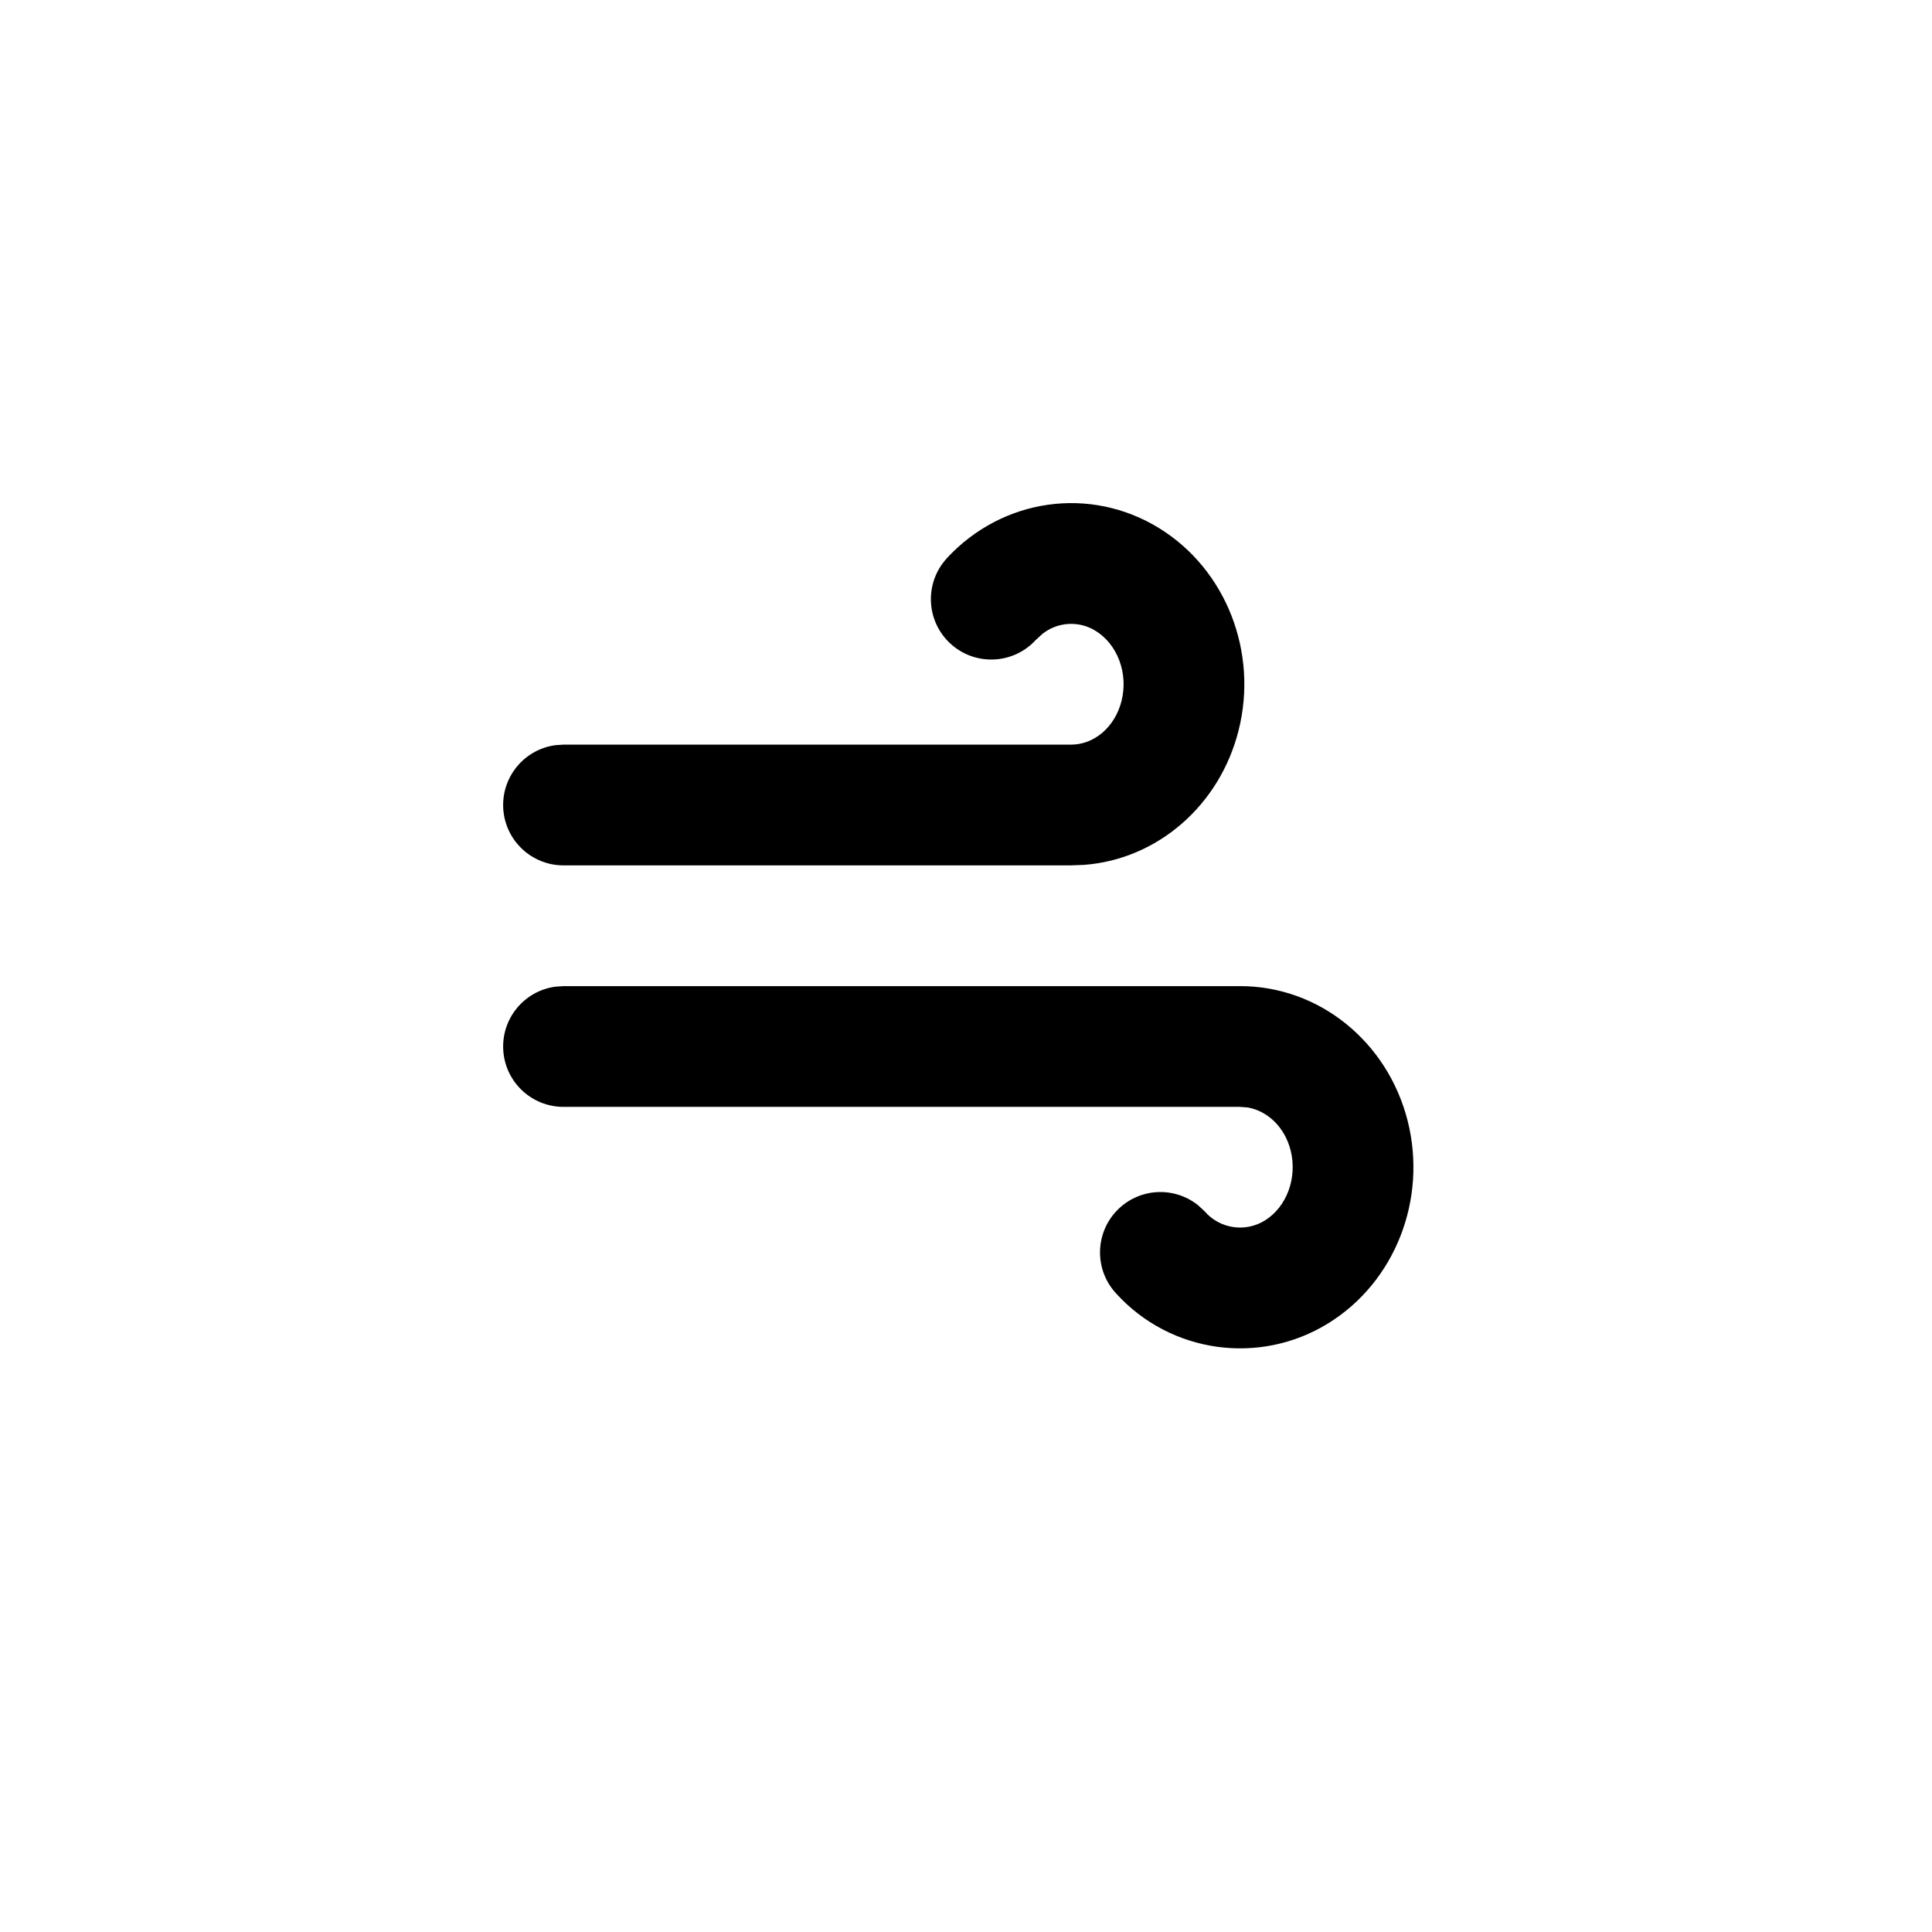
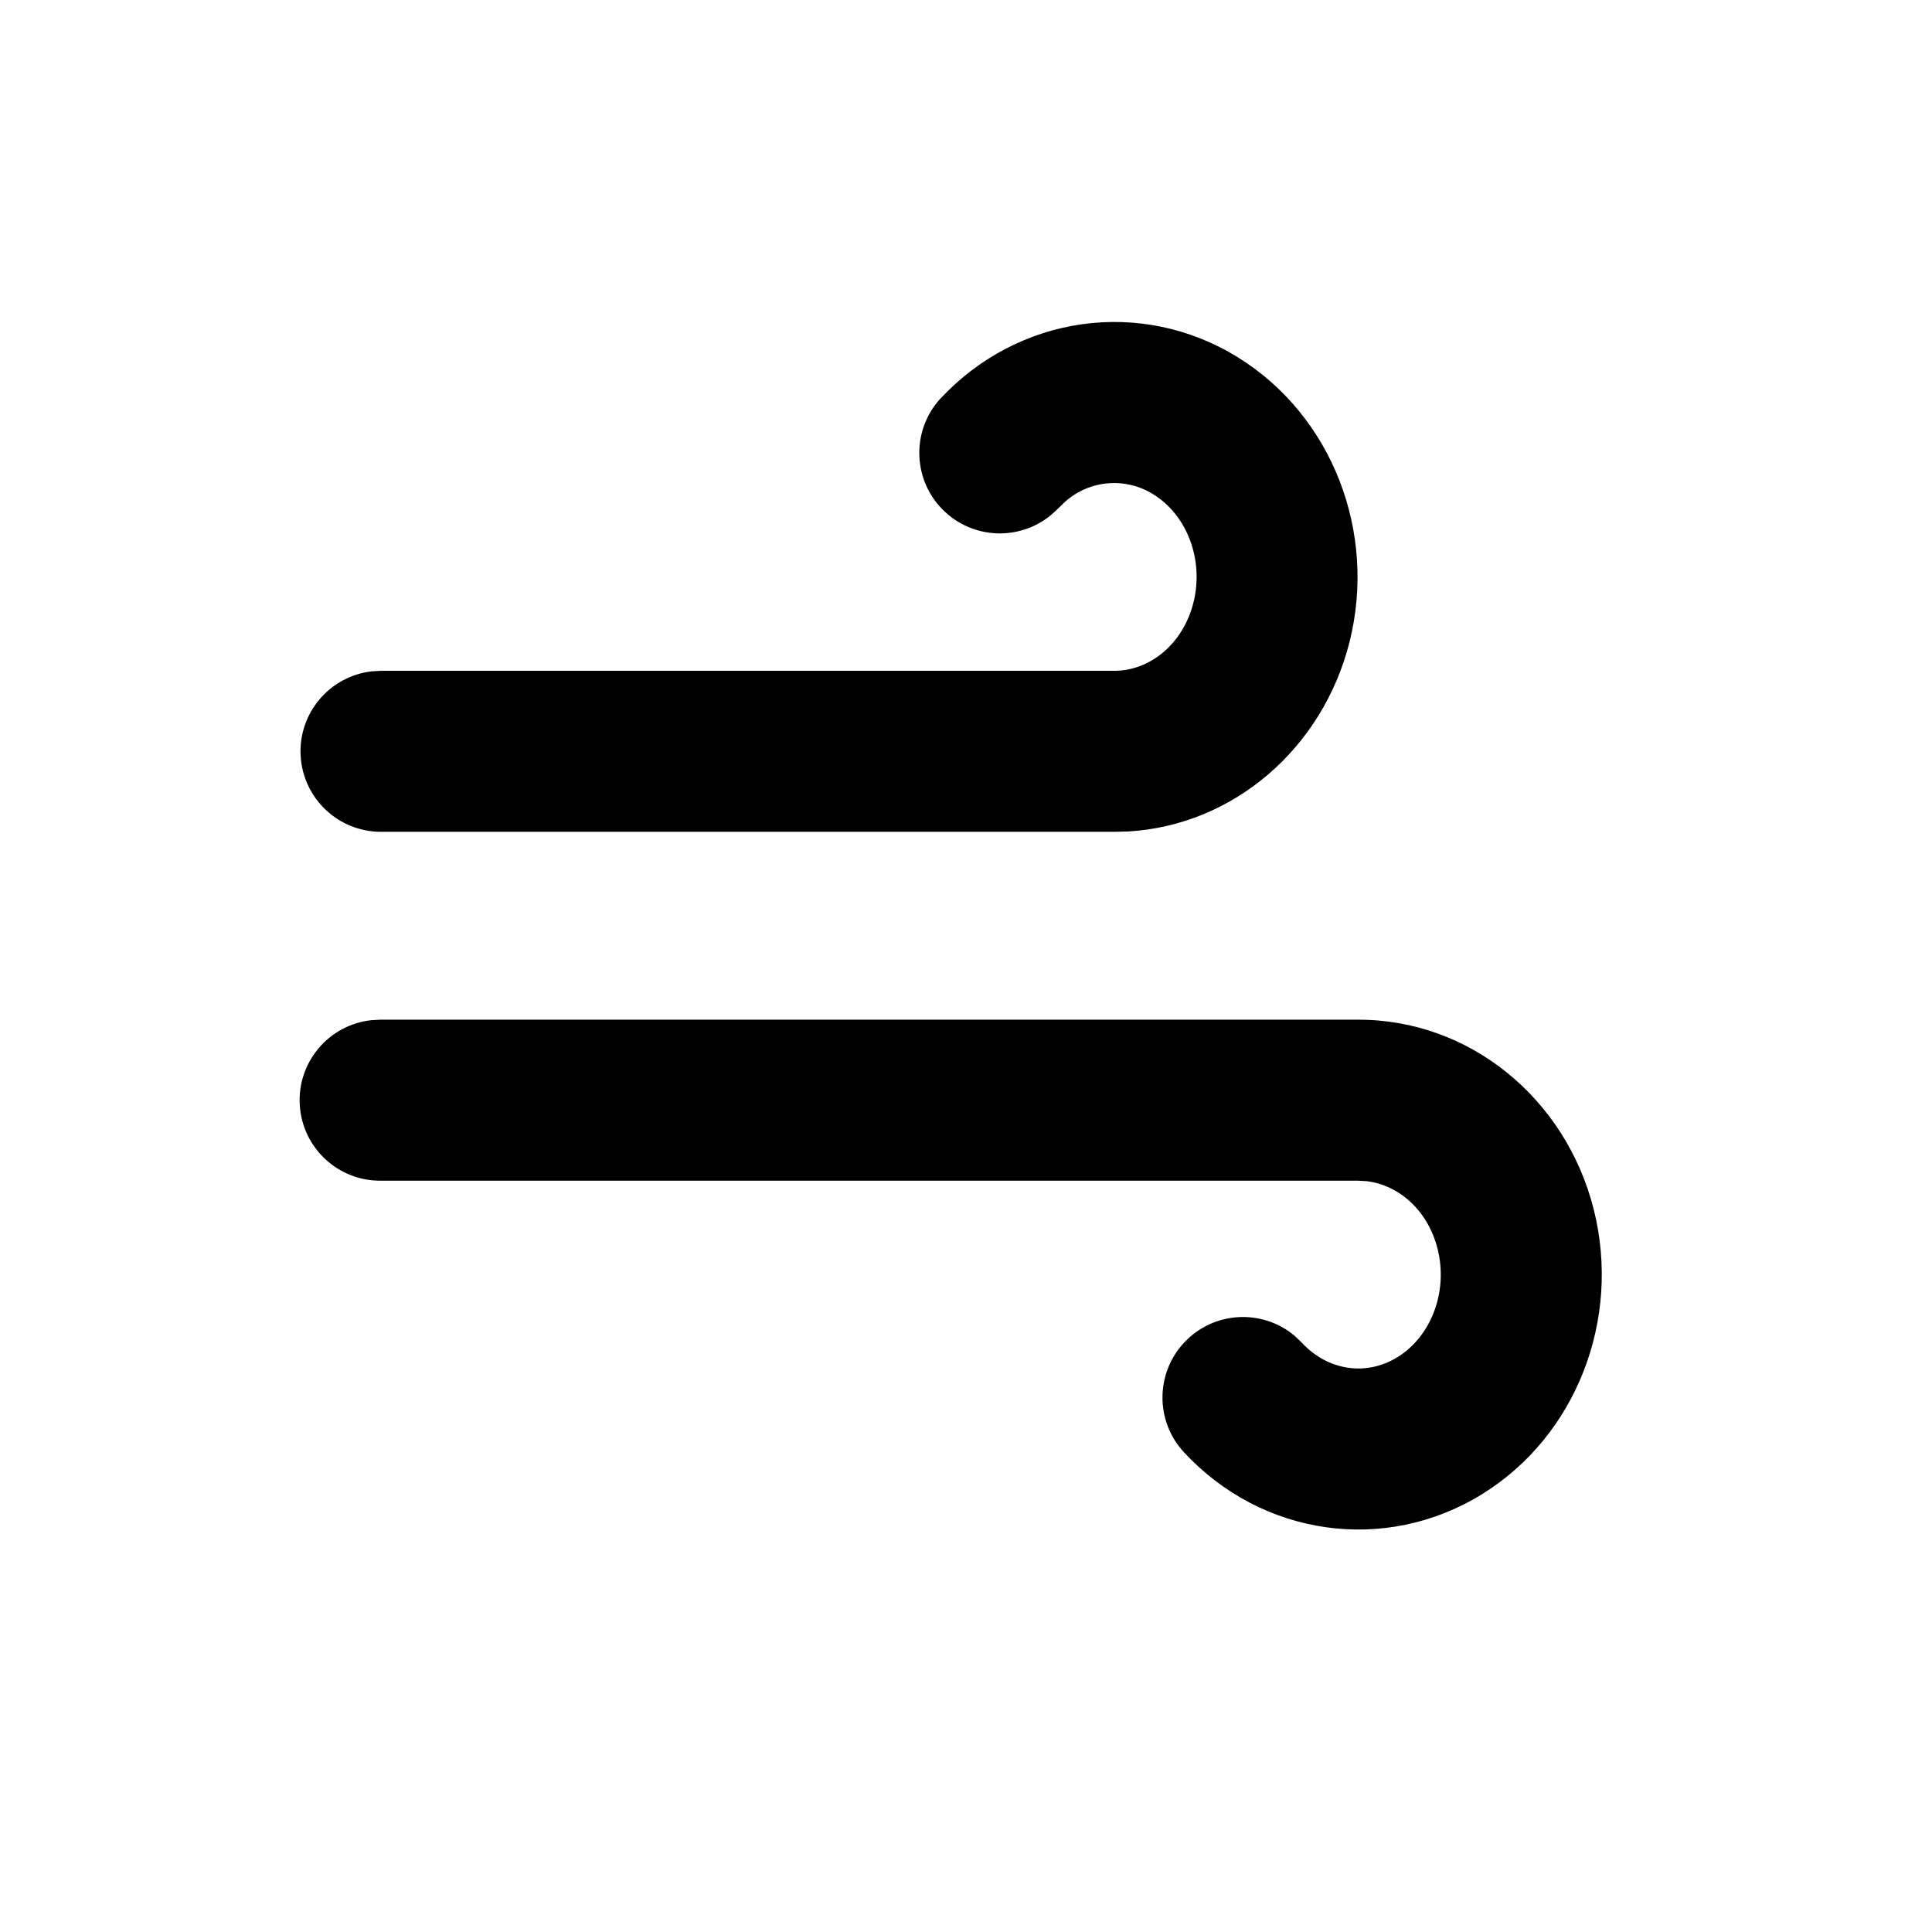
<svg xmlns="http://www.w3.org/2000/svg" width="24" height="24" viewBox="0 0 24 24">
-   <g fill="currentColor" fill-rule="nonzero">
-     <path d="M11.764 6.932c.69-.743 1.78-.899 2.637-.37.833.515 1.23 1.543.985 2.512-.234.93-1.007 1.602-1.922 1.67l-.163.006H7a.75.75 0 0 1-.102-1.493L7 9.25h6.305c.282.001.544-.213.627-.542.087-.345-.052-.704-.32-.87a.574.574 0 0 0-.667.04l-.081.075a.75.75 0 1 1-1.1-1.02zM15.398 12.25c.988-.004 1.841.692 2.089 1.676.244.969-.153 1.997-.986 2.512a2.081 2.081 0 0 1-2.636-.37.75.75 0 0 1 1.018-1.096l.081.075a.582.582 0 0 0 .749.114c.267-.165.406-.524.32-.869-.074-.293-.29-.494-.537-.535l-.094-.007H7a.75.75 0 0 1-.102-1.493L7 12.25h8.398z" />
-   </g>
+   <path d="M16.862 12.667c1.388-.007 2.587.973 2.936 2.357.343 1.365-.216 2.813-1.387 3.537-1.204.744-2.734.525-3.703-.52a1 1 0 0 1 1.375-1.447l.09.087c.324.348.801.417 1.187.178.418-.257.632-.814.498-1.346-.118-.47-.474-.791-.88-.84l-.111-.006H4.73a1 1 0 0 1-.117-1.994l.117-.006h12.131zm-1.485-8.228c1.171.724 1.73 2.172 1.387 3.537-.334 1.324-1.445 2.278-2.752 2.353l-.18.004H4.732a1 1 0 0 1-.117-1.993l.117-.007h9.106c.447.002.858-.334.987-.846.134-.532-.08-1.089-.498-1.346a.915.915 0 0 0-1.094.09l-.092.088a1 1 0 0 1-1.466-1.36c.97-1.045 2.5-1.264 3.703-.52z" fill="currentColor" fill-rule="nonzero" />
</svg>
